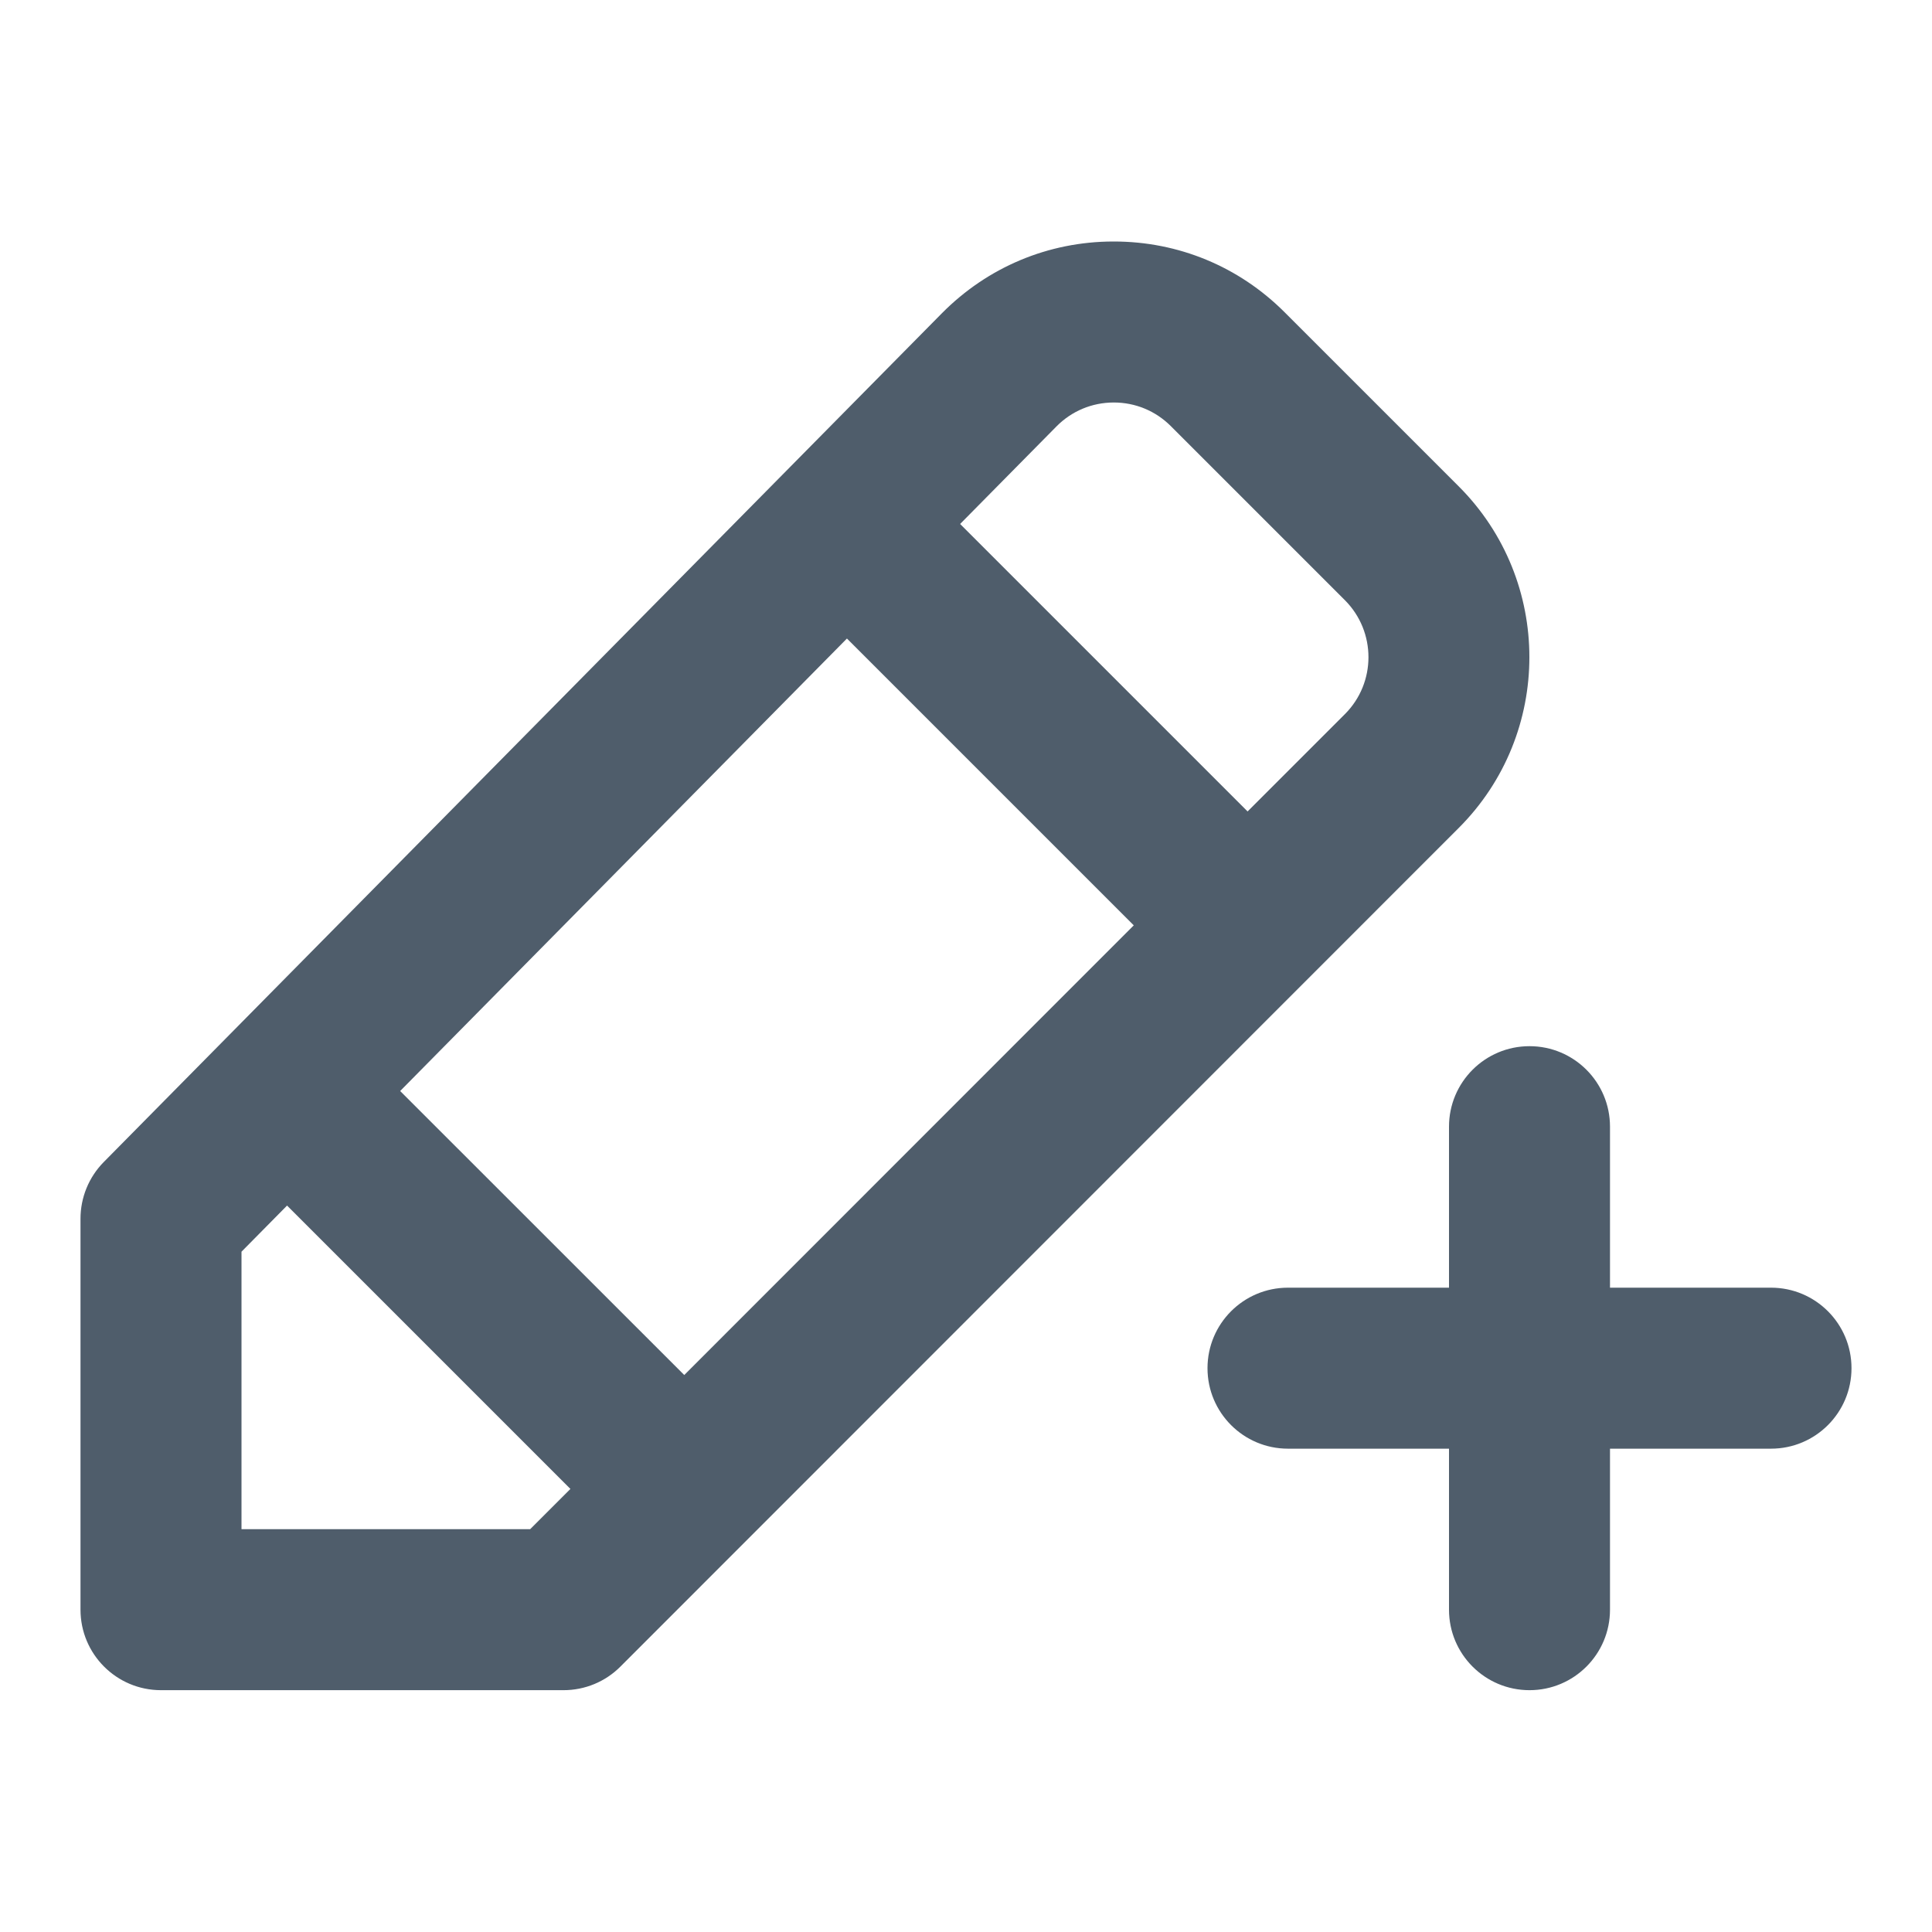
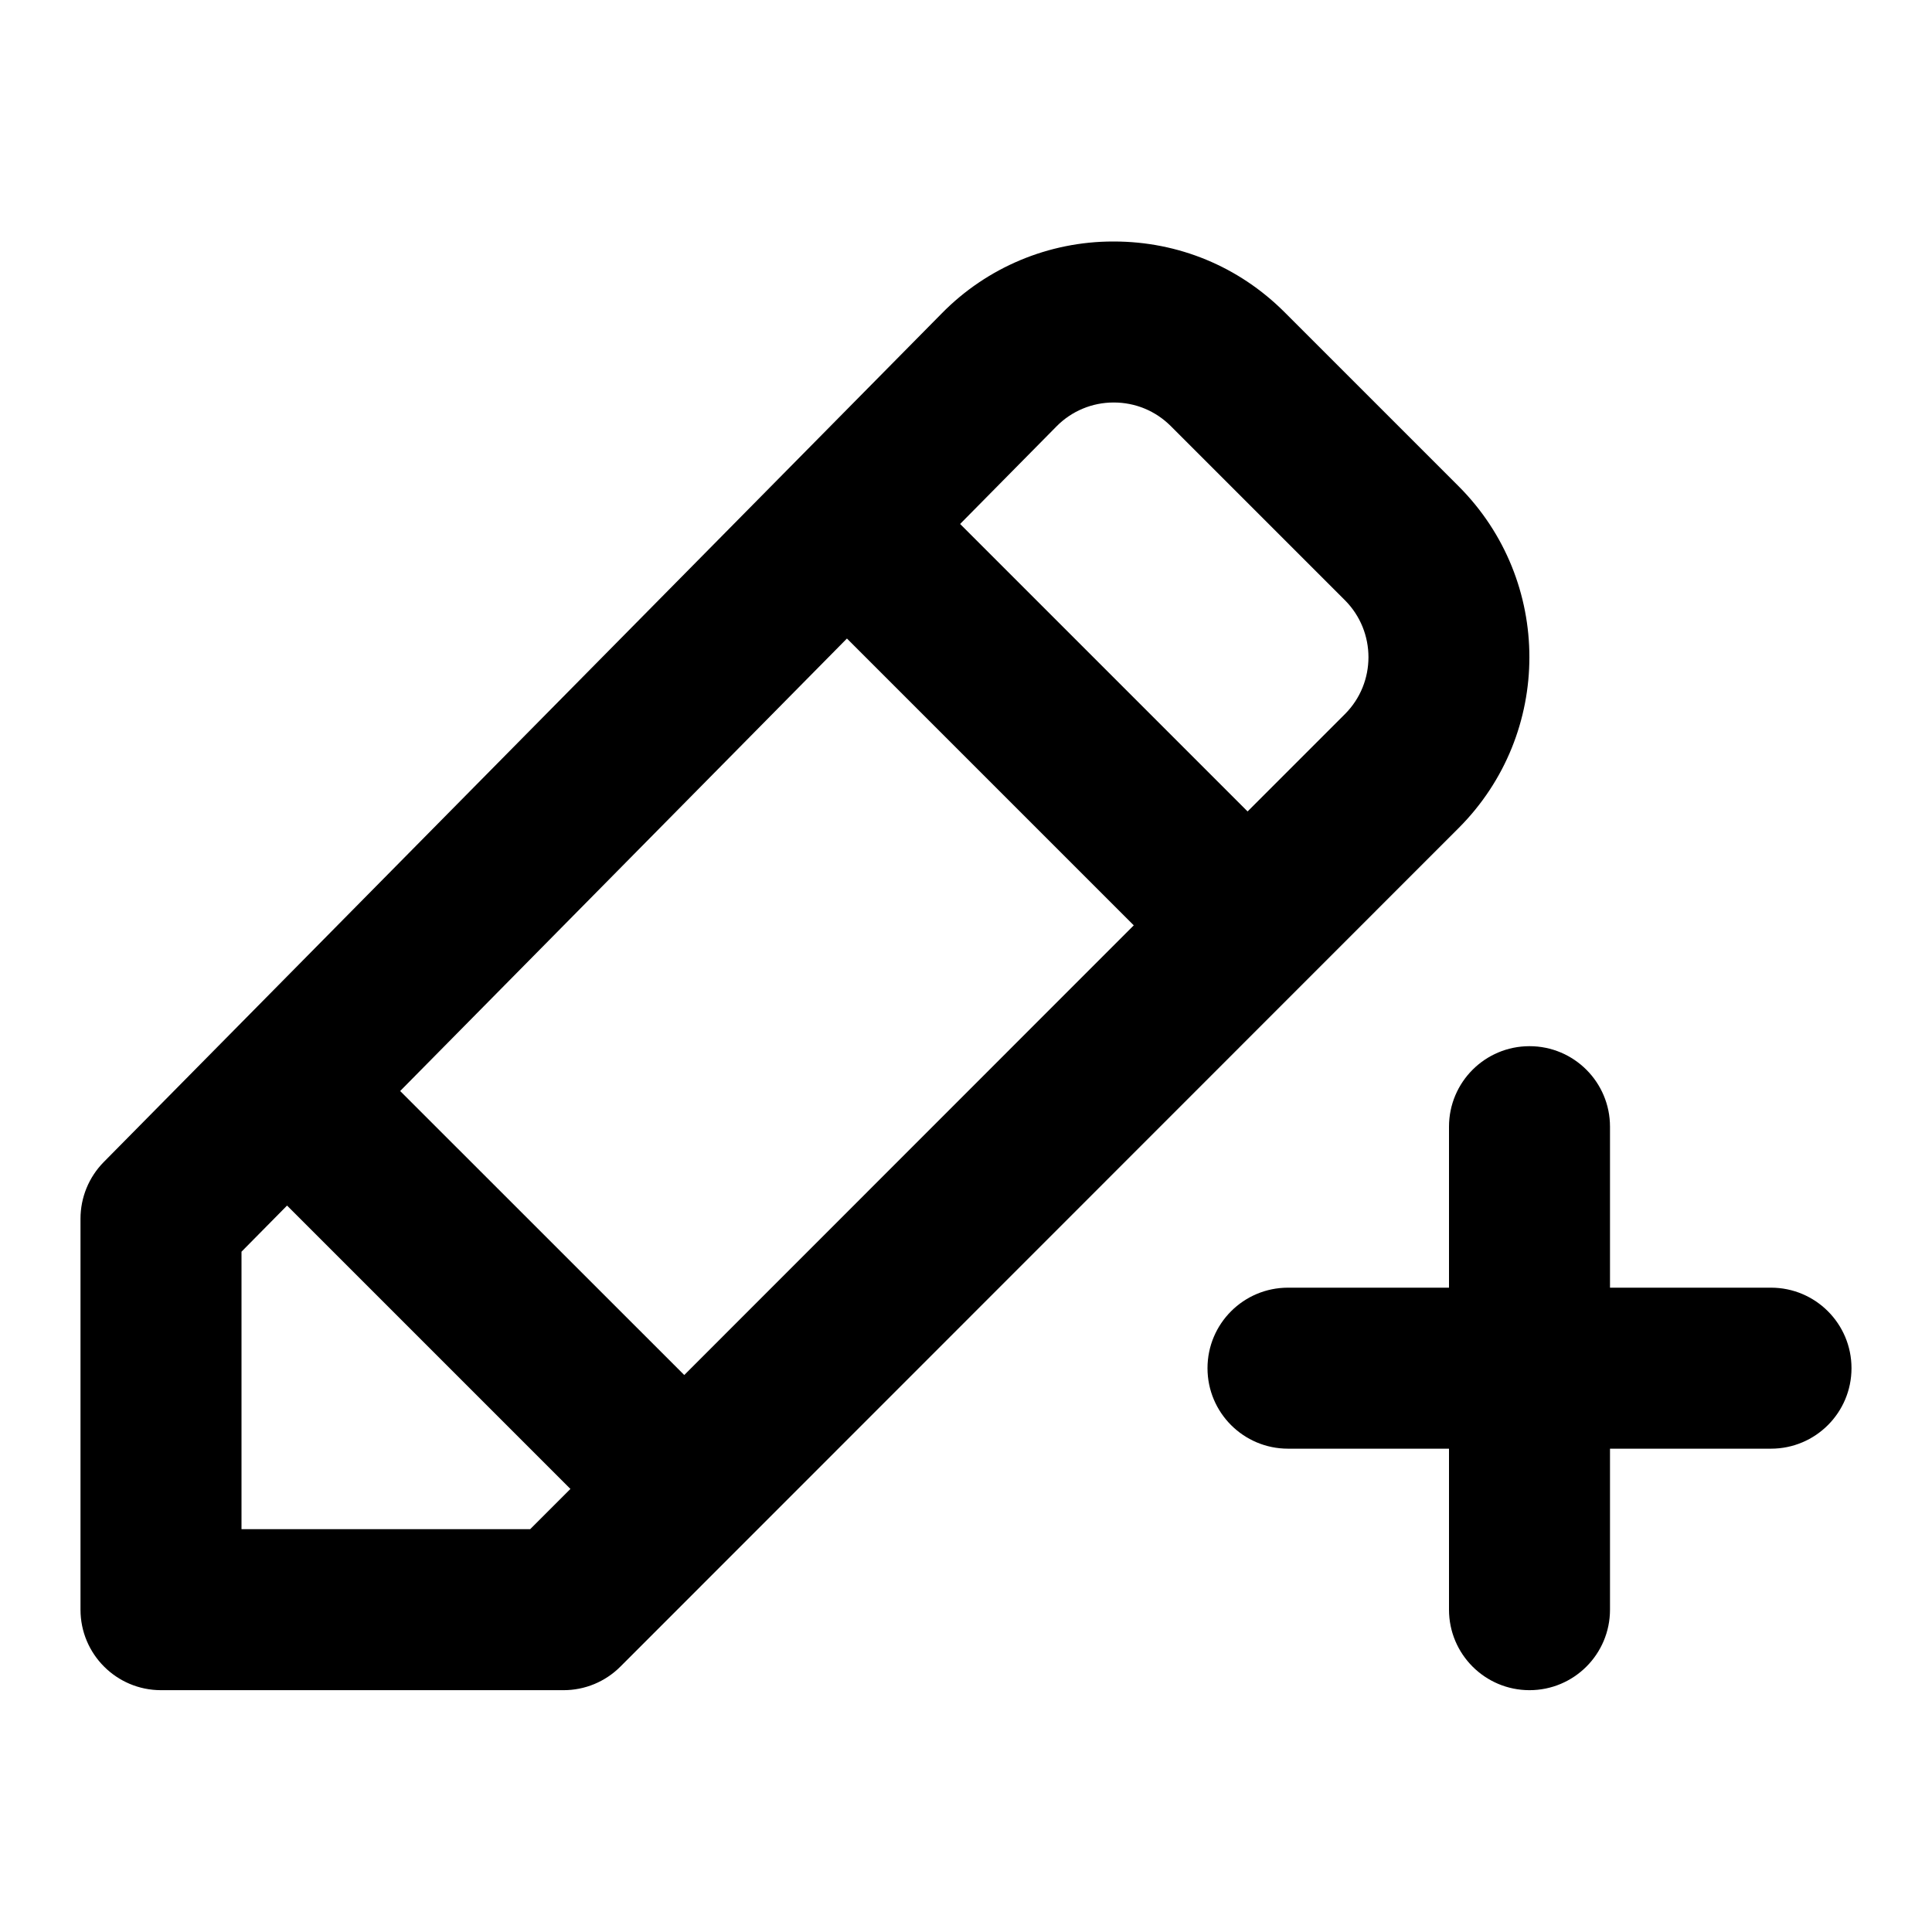
- <svg xmlns="http://www.w3.org/2000/svg" height="24" viewBox="0 0 24 24" width="24">
-   <path d="m2 15.996v-3.447l.566-.573 3.52 3.52-.5.5zm10.833-13.996h.003c.268 0 .518.104.707.292l2.164 2.164c.39.391.39 1.025 0 1.415l-1.209 1.209-3.571-3.571 1.197-1.212c.189-.191.44-.296.709-.297zm-3.312 2.932 3.563 3.563-5.584 5.586-3.529-3.528zm-2.814 12.771c-.187.188-.441.293-.707.293h-5c-.553 0-1-.448-1-1v-4.857c0-.264.104-.516.288-.703l10.413-10.545c.568-.573 1.321-.889 2.126-.891h.009c.802 0 1.554.311 2.121.878l2.164 2.164c1.17 1.17 1.17 3.073 0 4.243zm14.293-4.707c.553 0 1 .448 1 1s-.447 1-1 1h-2v2c0 .552-.447 1-1 1s-1-.448-1-1v-2h-2c-.553 0-1-.448-1-1s.447-1 1-1h2v-2c0-.552.447-1 1-1s1 .448 1 1v2z" fill="#4f5d6b" fill-rule="evenodd" transform="translate(1 3)" />
+ <svg xmlns="http://www.w3.org/2000/svg" viewBox="0 0 24 24">
+   <path fill-rule="evenodd" d="M3 18.996v-3.447l.566-.573 3.52 3.52-.5.5H3zM13.833 5h.003c.268 0 .518.104.707.292l2.164 2.164c.39.391.39 1.025 0 1.415l-1.209 1.209-3.571-3.571 1.197-1.212A.994.994 0 0 1 13.833 5zm-3.312 2.932l3.563 3.563L8.5 17.081l-3.529-3.528 5.55-5.621zM7.707 20.703a.996.996 0 0 1-.707.293H2a1 1 0 0 1-1-1v-4.857c0-.264.104-.516.288-.703L11.701 3.891A2.981 2.981 0 0 1 13.827 3h.009c.802 0 1.554.311 2.121.878l2.164 2.164a3.003 3.003 0 0 1 0 4.243L7.707 20.703zM22 15.996a1 1 0 1 1 0 2h-2v2a1 1 0 1 1-2 0v-2h-2a1 1 0 1 1 0-2h2v-2a1 1 0 1 1 2 0v2h2z" />
</svg>
